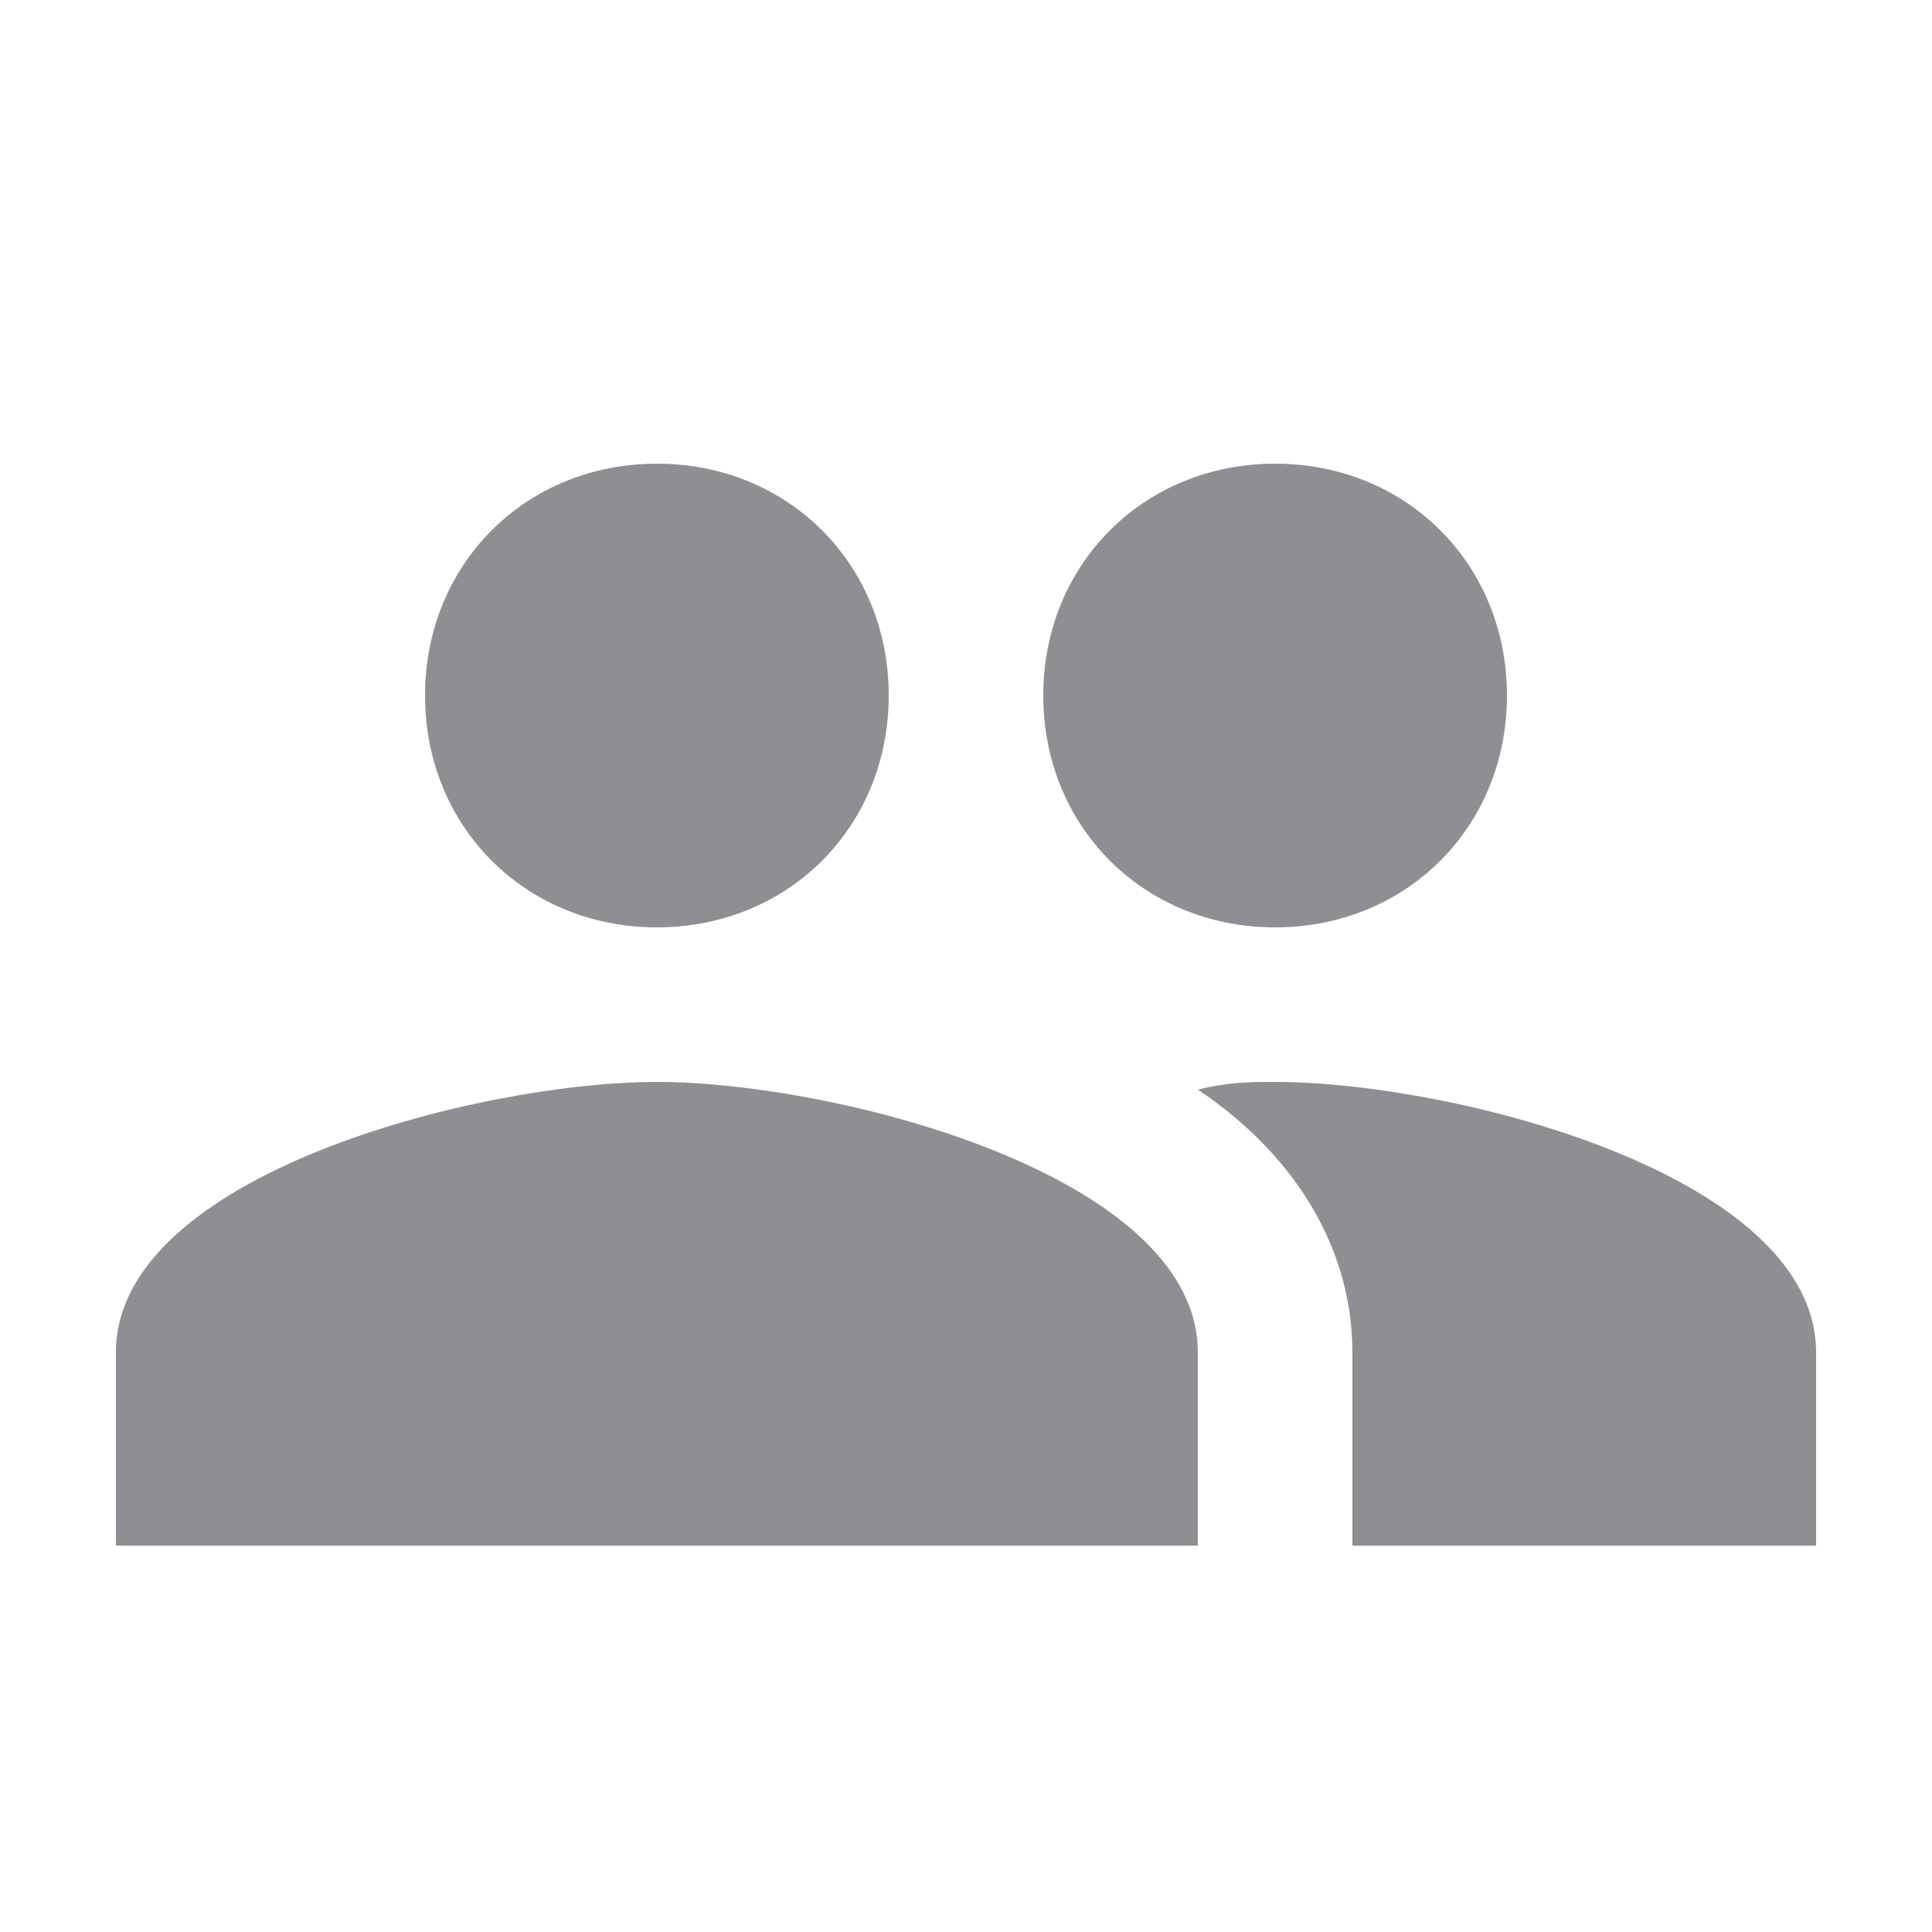
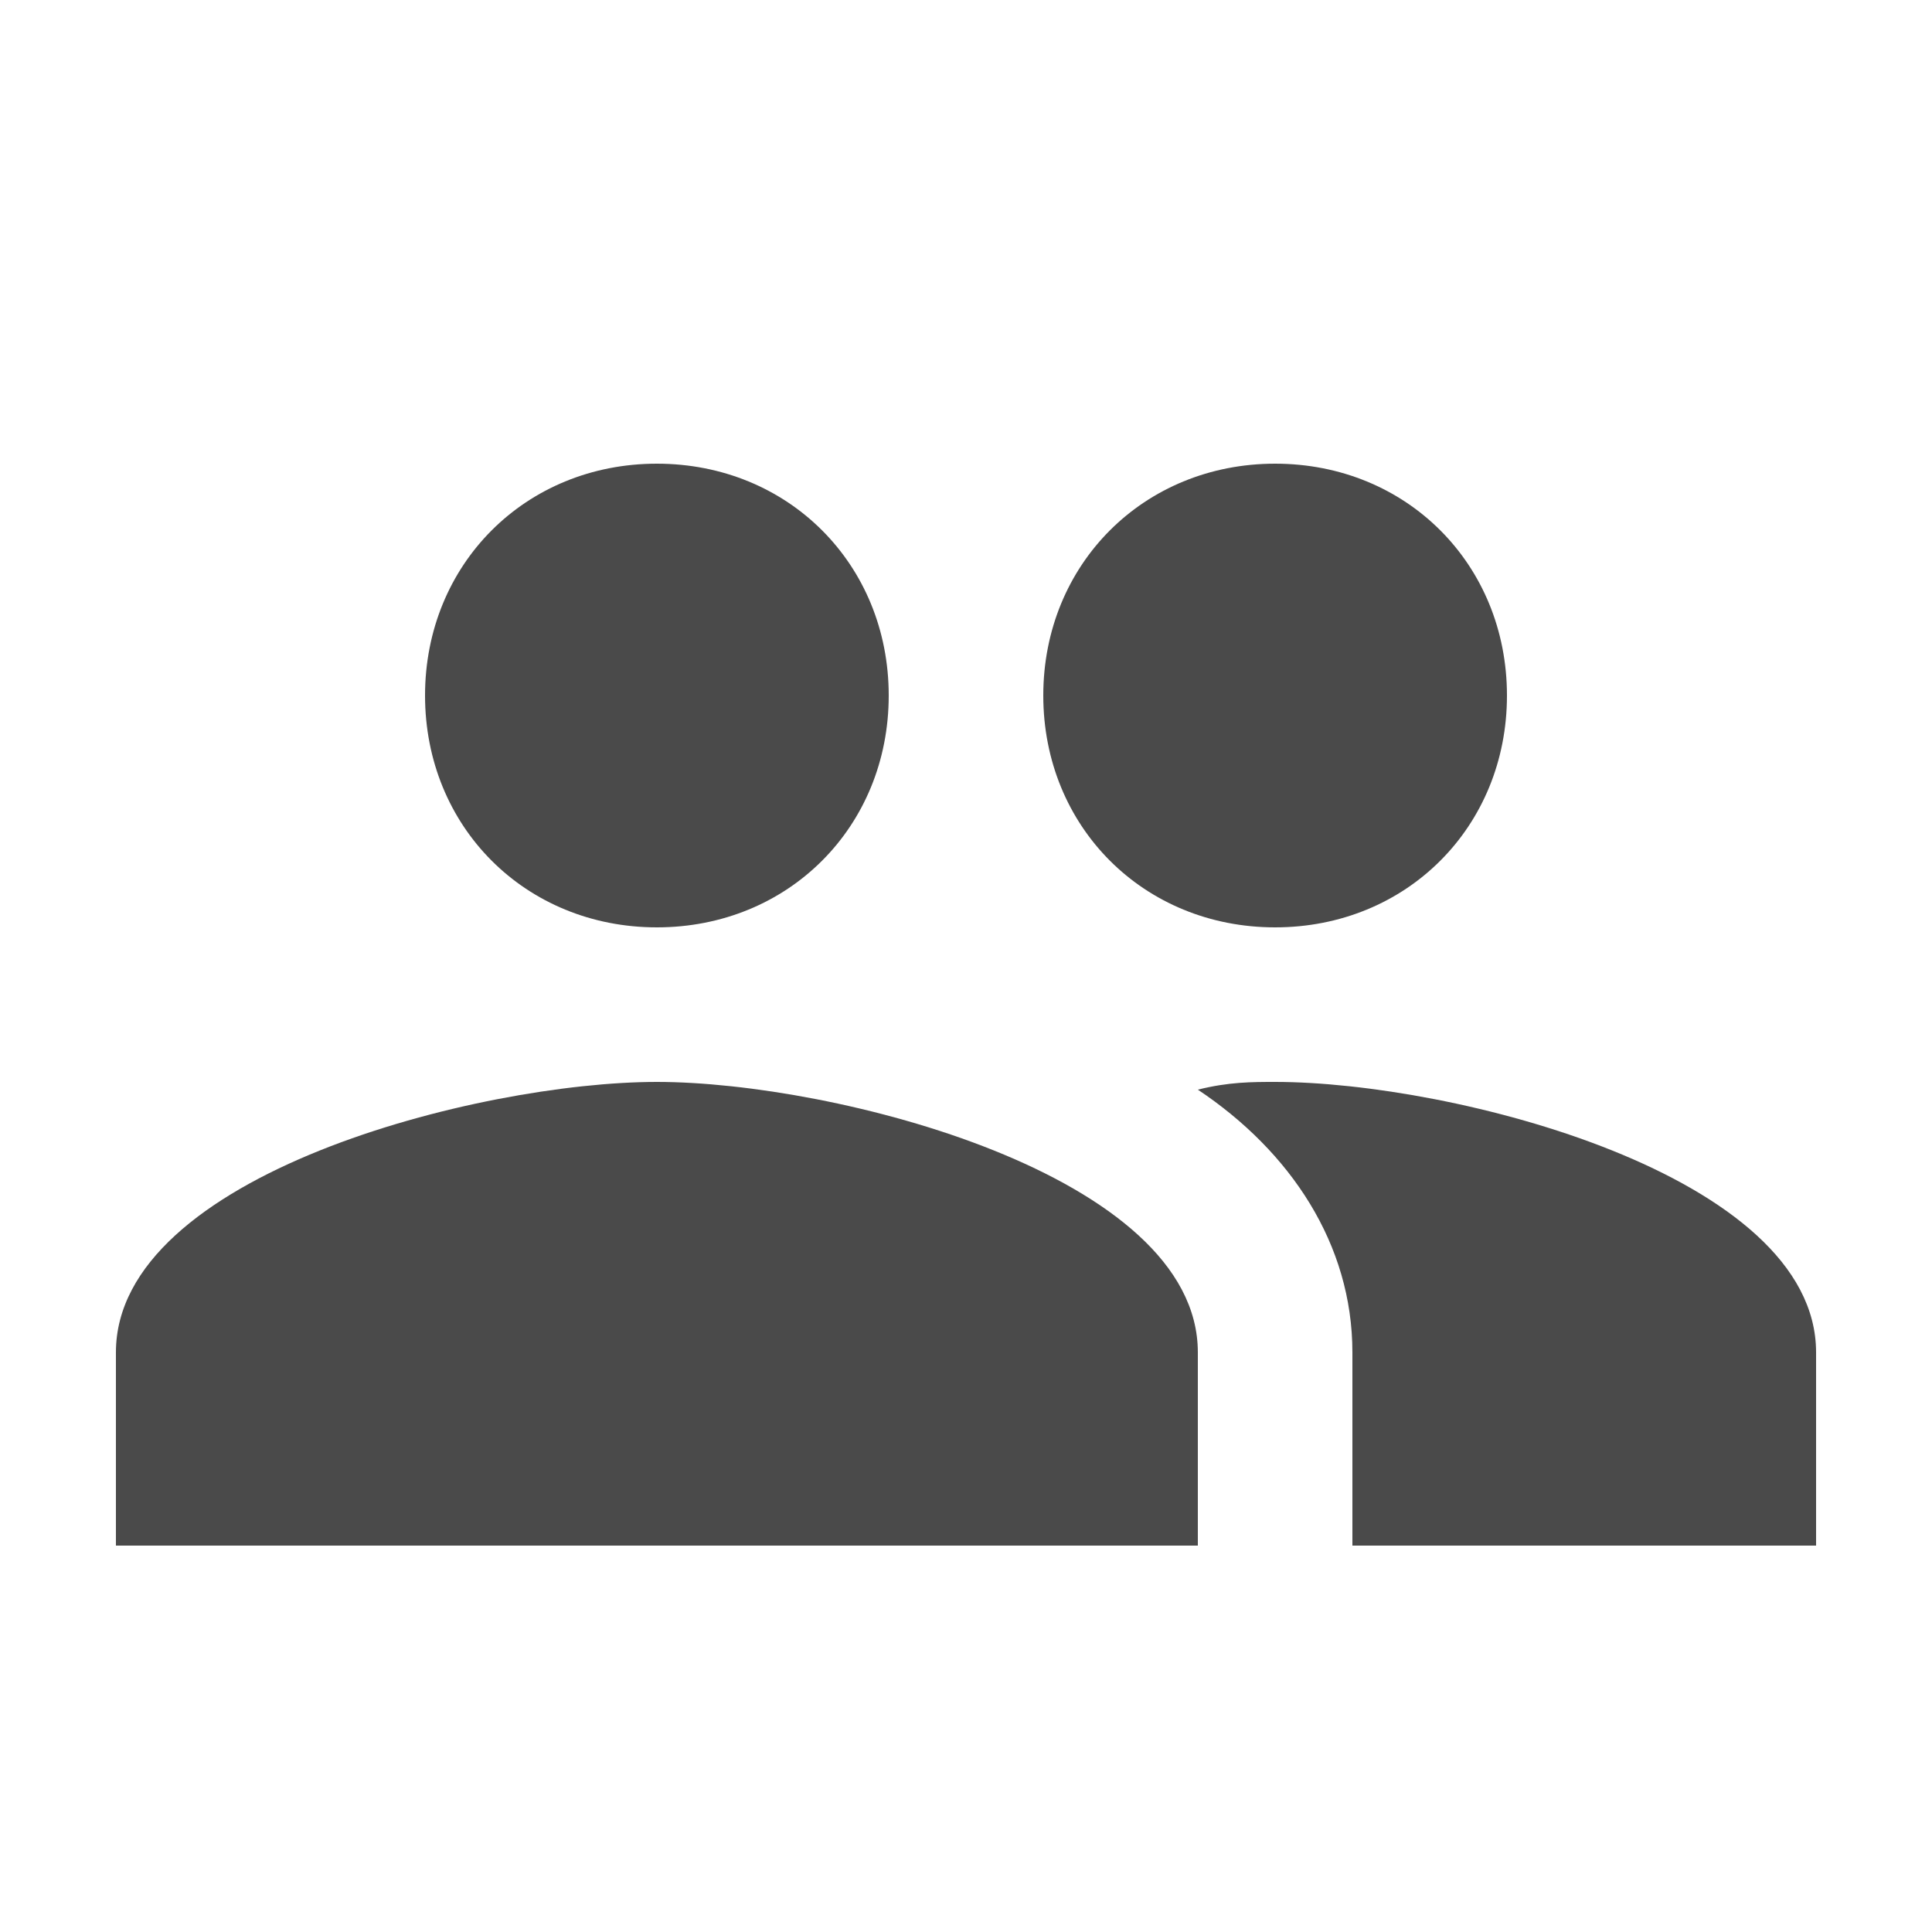
<svg xmlns="http://www.w3.org/2000/svg" version="1.1" id="Layer_1" x="0px" y="0px" viewBox="0 0 25 25" style="enable-background:new 0 0 25 25;" xml:space="preserve">
  <style type="text/css">
- 	.st0{fill-rule:evenodd;clip-rule:evenodd;fill:#8E8E93;}
+ 	.st0{fill-rule:evenodd;clip-rule:evenodd;fill:#4A4A4A;}
</style>
  <g id="Symbols">
    <g id="ic_tab" transform="translate(-28, -12)">
      <g transform="translate(27, 7)">
        <path id="ic_people" class="st0" d="M17.5,17c1.7,0,3-1.3,3-3s-1.3-3-3-3s-3,1.3-3,3S15.8,17,17.5,17L17.5,17z M9.5,17     c1.7,0,3-1.3,3-3s-1.3-3-3-3s-3,1.3-3,3S7.8,17,9.5,17L9.5,17z M9.5,19c-2.3,0-7,1.2-7,3.5V25h14v-2.5C16.5,20.2,11.8,19,9.5,19     L9.5,19z M17.5,19c-0.3,0-0.6,0-1,0.1c1.2,0.8,2,2,2,3.4V25h6v-2.5C24.5,20.2,19.8,19,17.5,19L17.5,19z" />
      </g>
    </g>
  </g>
</svg>
